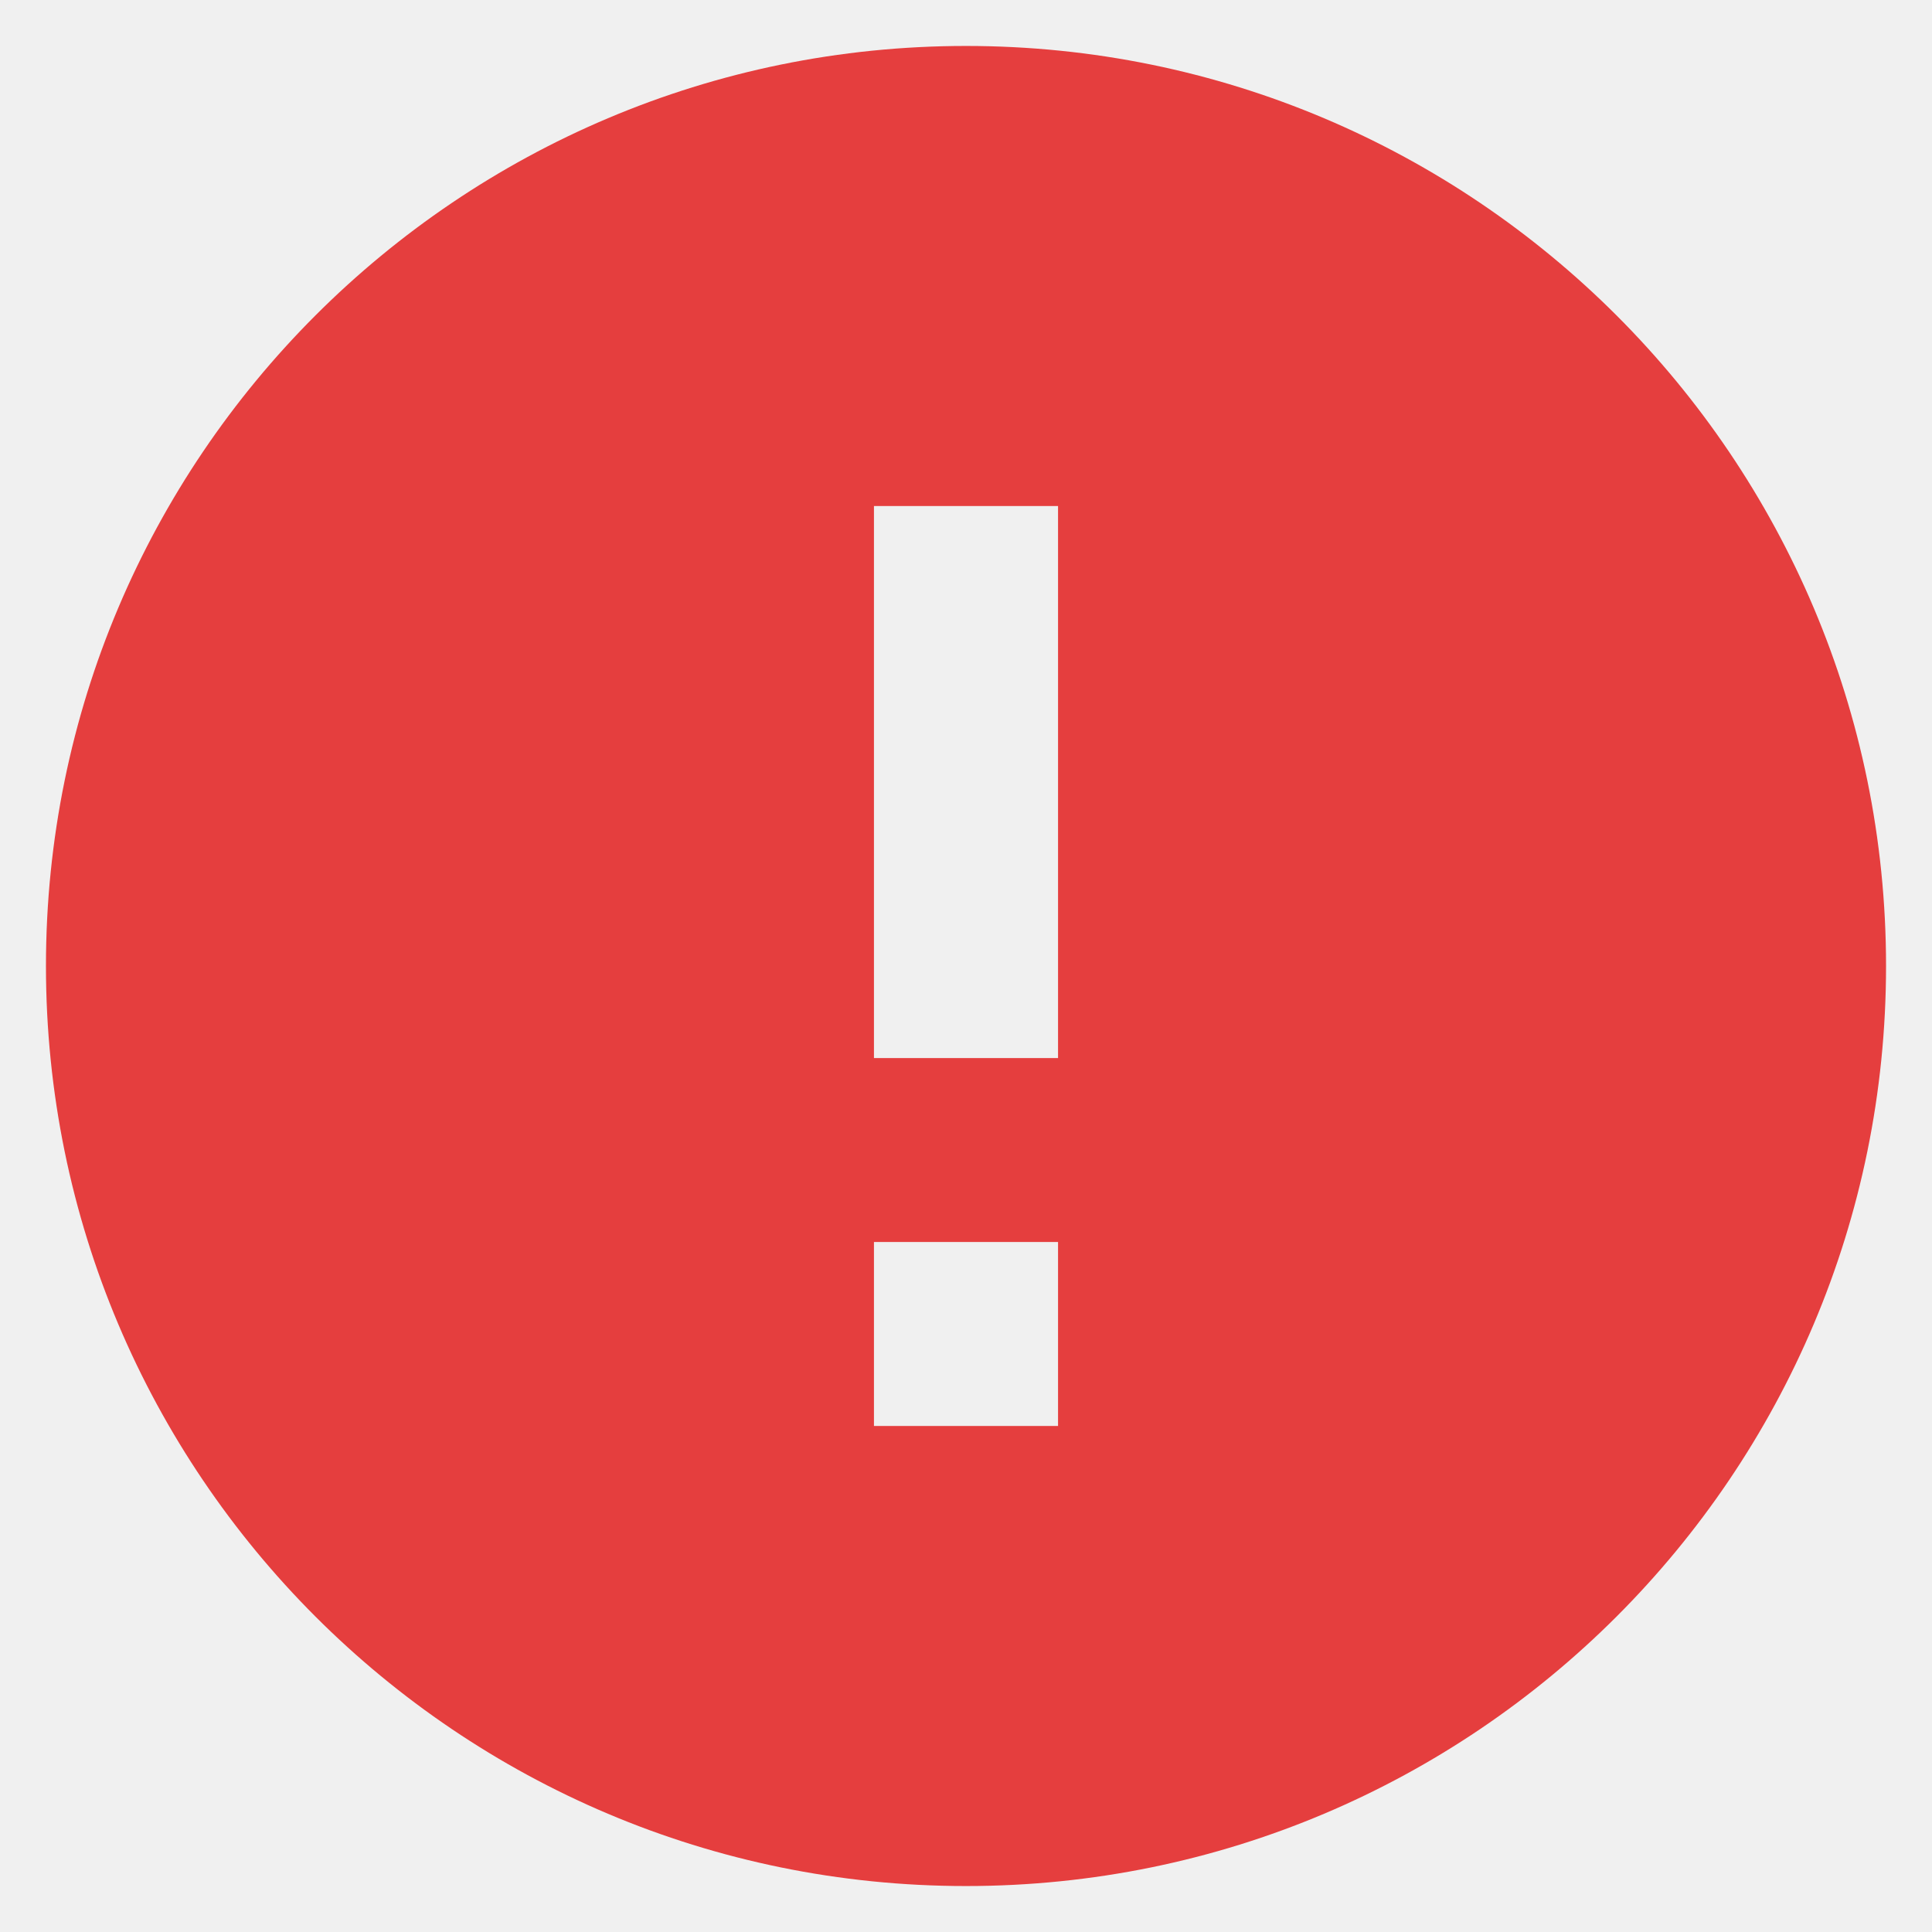
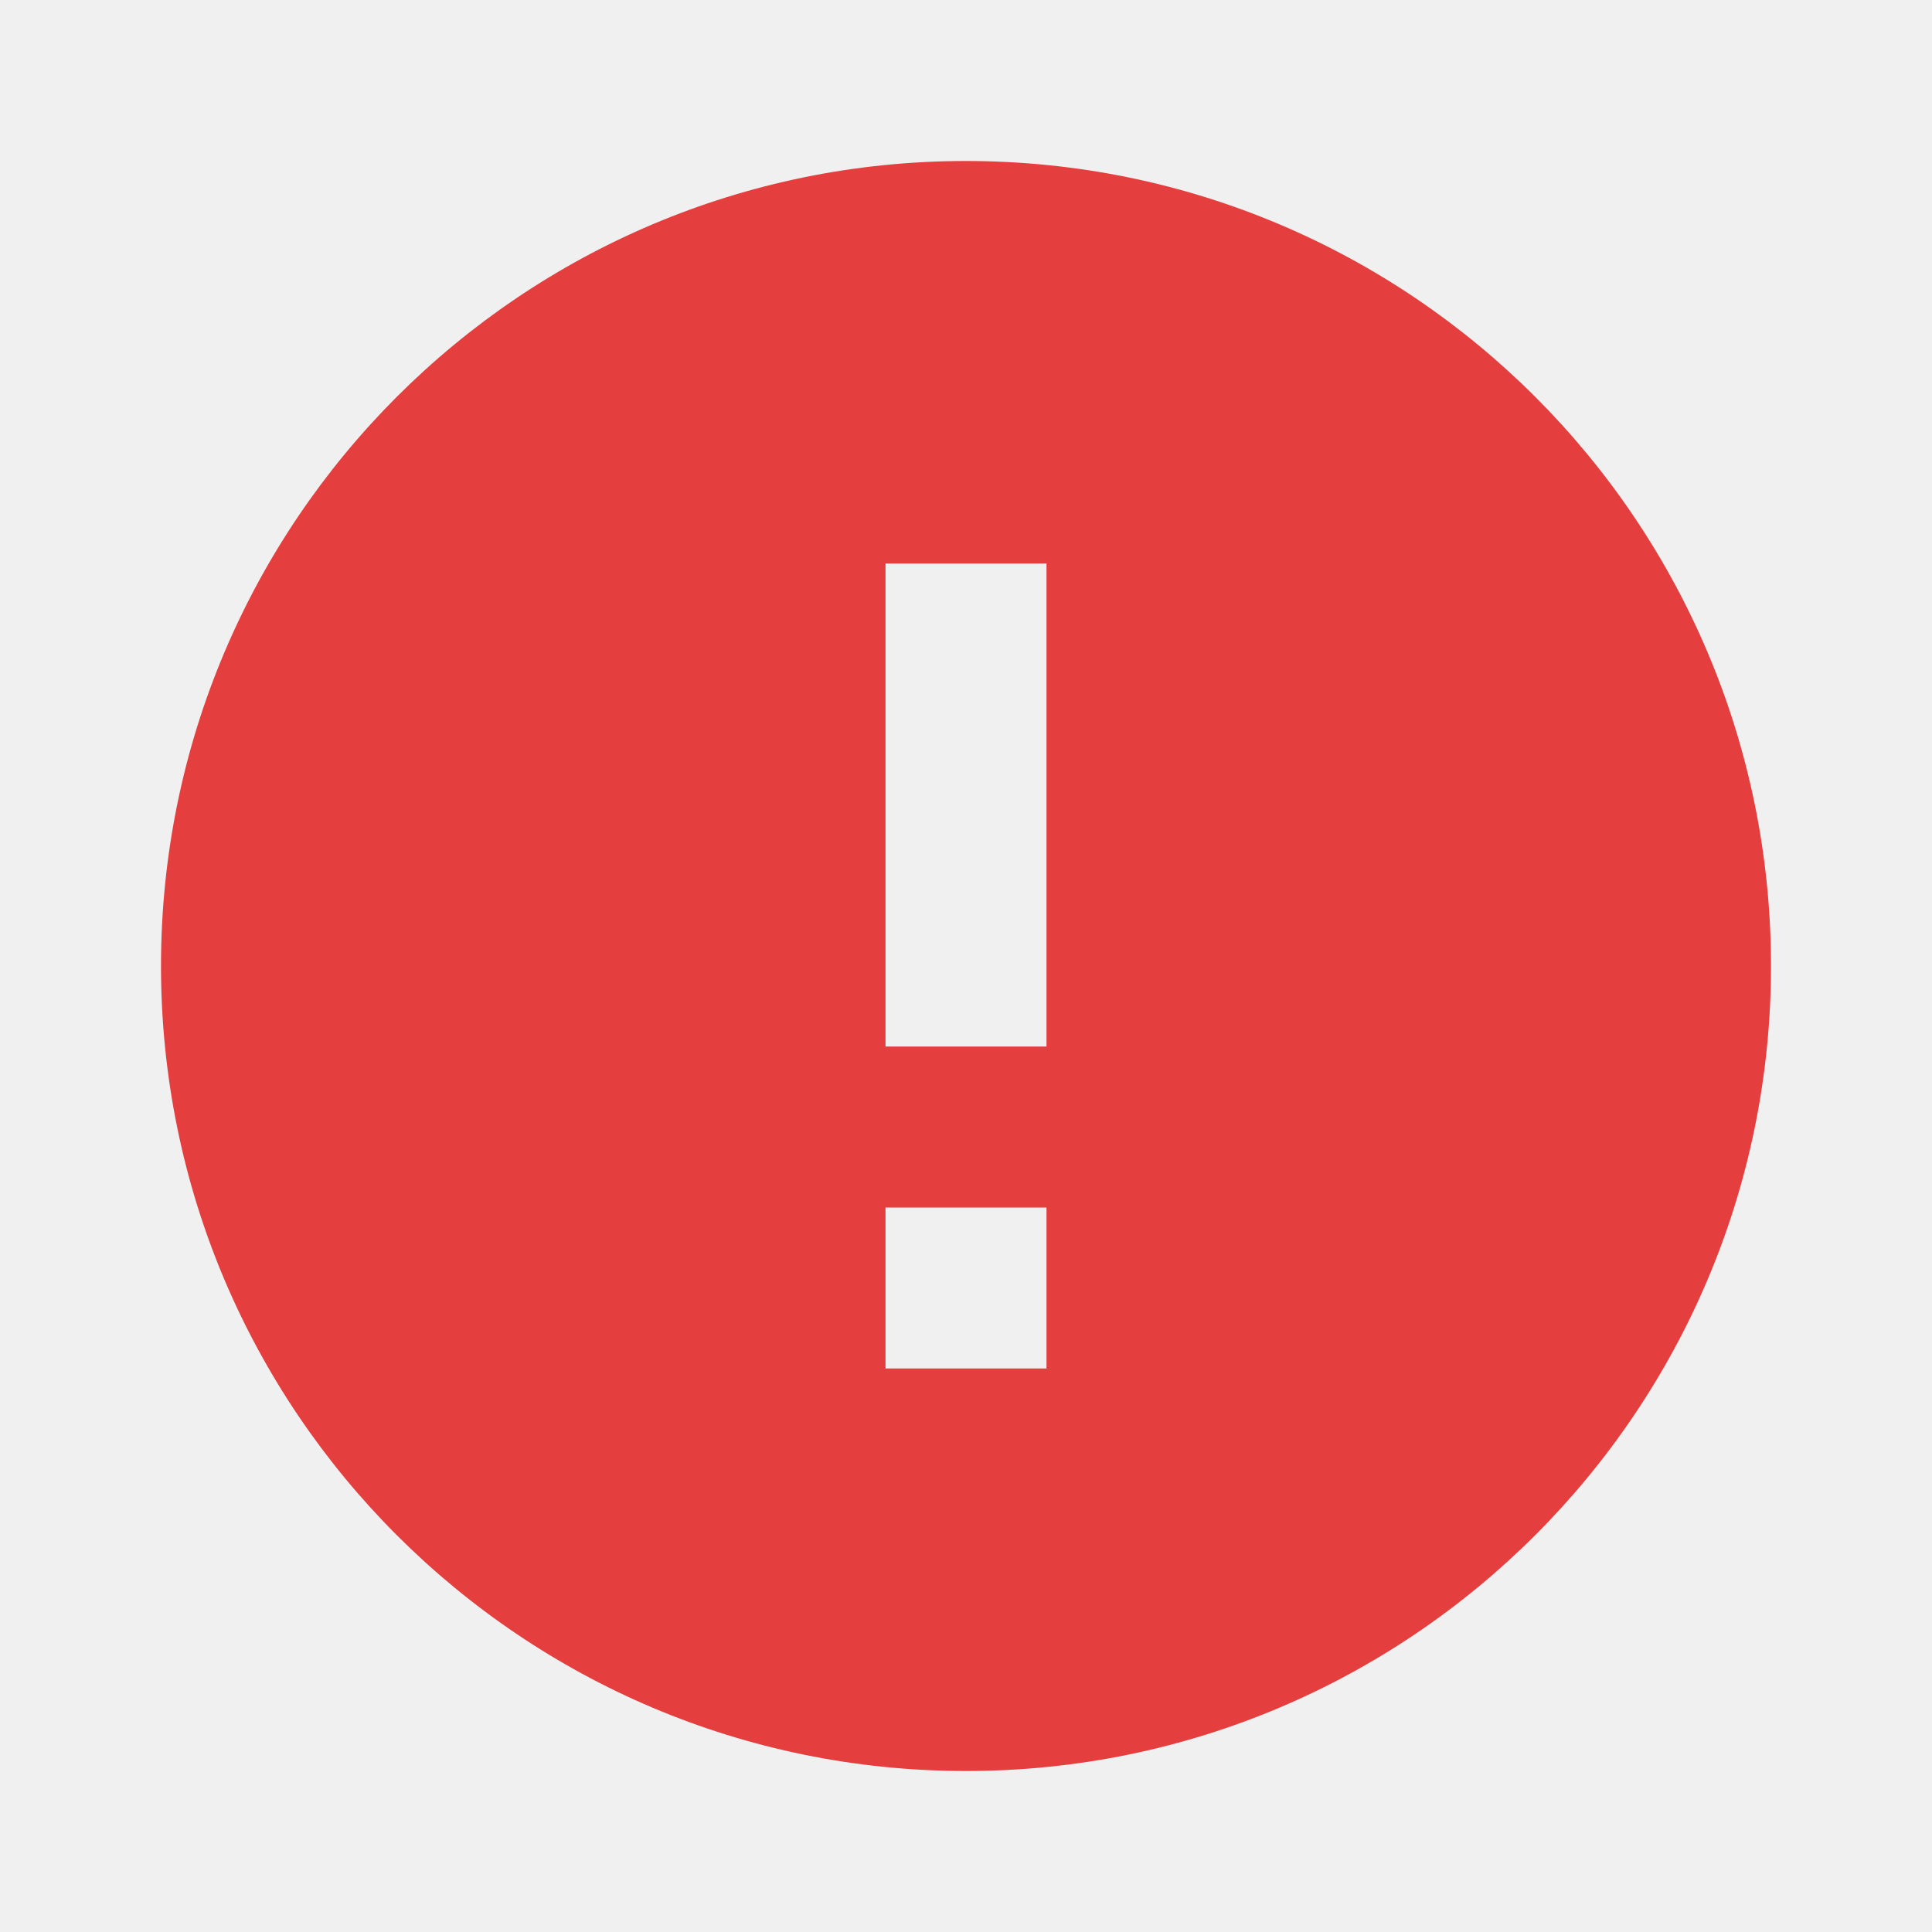
- <svg xmlns="http://www.w3.org/2000/svg" width="14" height="14" viewBox="0 0 14 14" fill="none">
-   <path d="M7 13.667C3.318 13.667 0.333 10.682 0.333 7C0.333 3.318 3.318 0.333 7 0.333C10.682 0.333 13.667 3.318 13.667 7C13.667 10.682 10.682 13.667 7 13.667ZM6.333 9V10.333H7.667V9H6.333ZM6.333 3.667V7.667H7.667V3.667H6.333Z" fill="#E53E3E" />
+ <svg xmlns="http://www.w3.org/2000/svg" width="12" height="12" viewBox="0 0 12 12" fill="none">
+   <g clip-path="url(#clip0_83398_67956)">
+     <path d="M6 11C3.239 11 1 8.761 1 6C1 3.239 3.239 1 6 1C8.761 1 11 3.239 11 6C11 8.761 8.761 11 6 11ZM5.5 7.5V8.5H6.5V7.5H5.5ZM5.5 3.5V6.5H6.5V3.5H5.5Z" fill="#E53E3E" />
+   </g>
+   <defs>
+     <clipPath id="clip0_83398_67956">
+       <rect width="12" height="12" fill="white" />
+     </clipPath>
+   </defs>
</svg>
